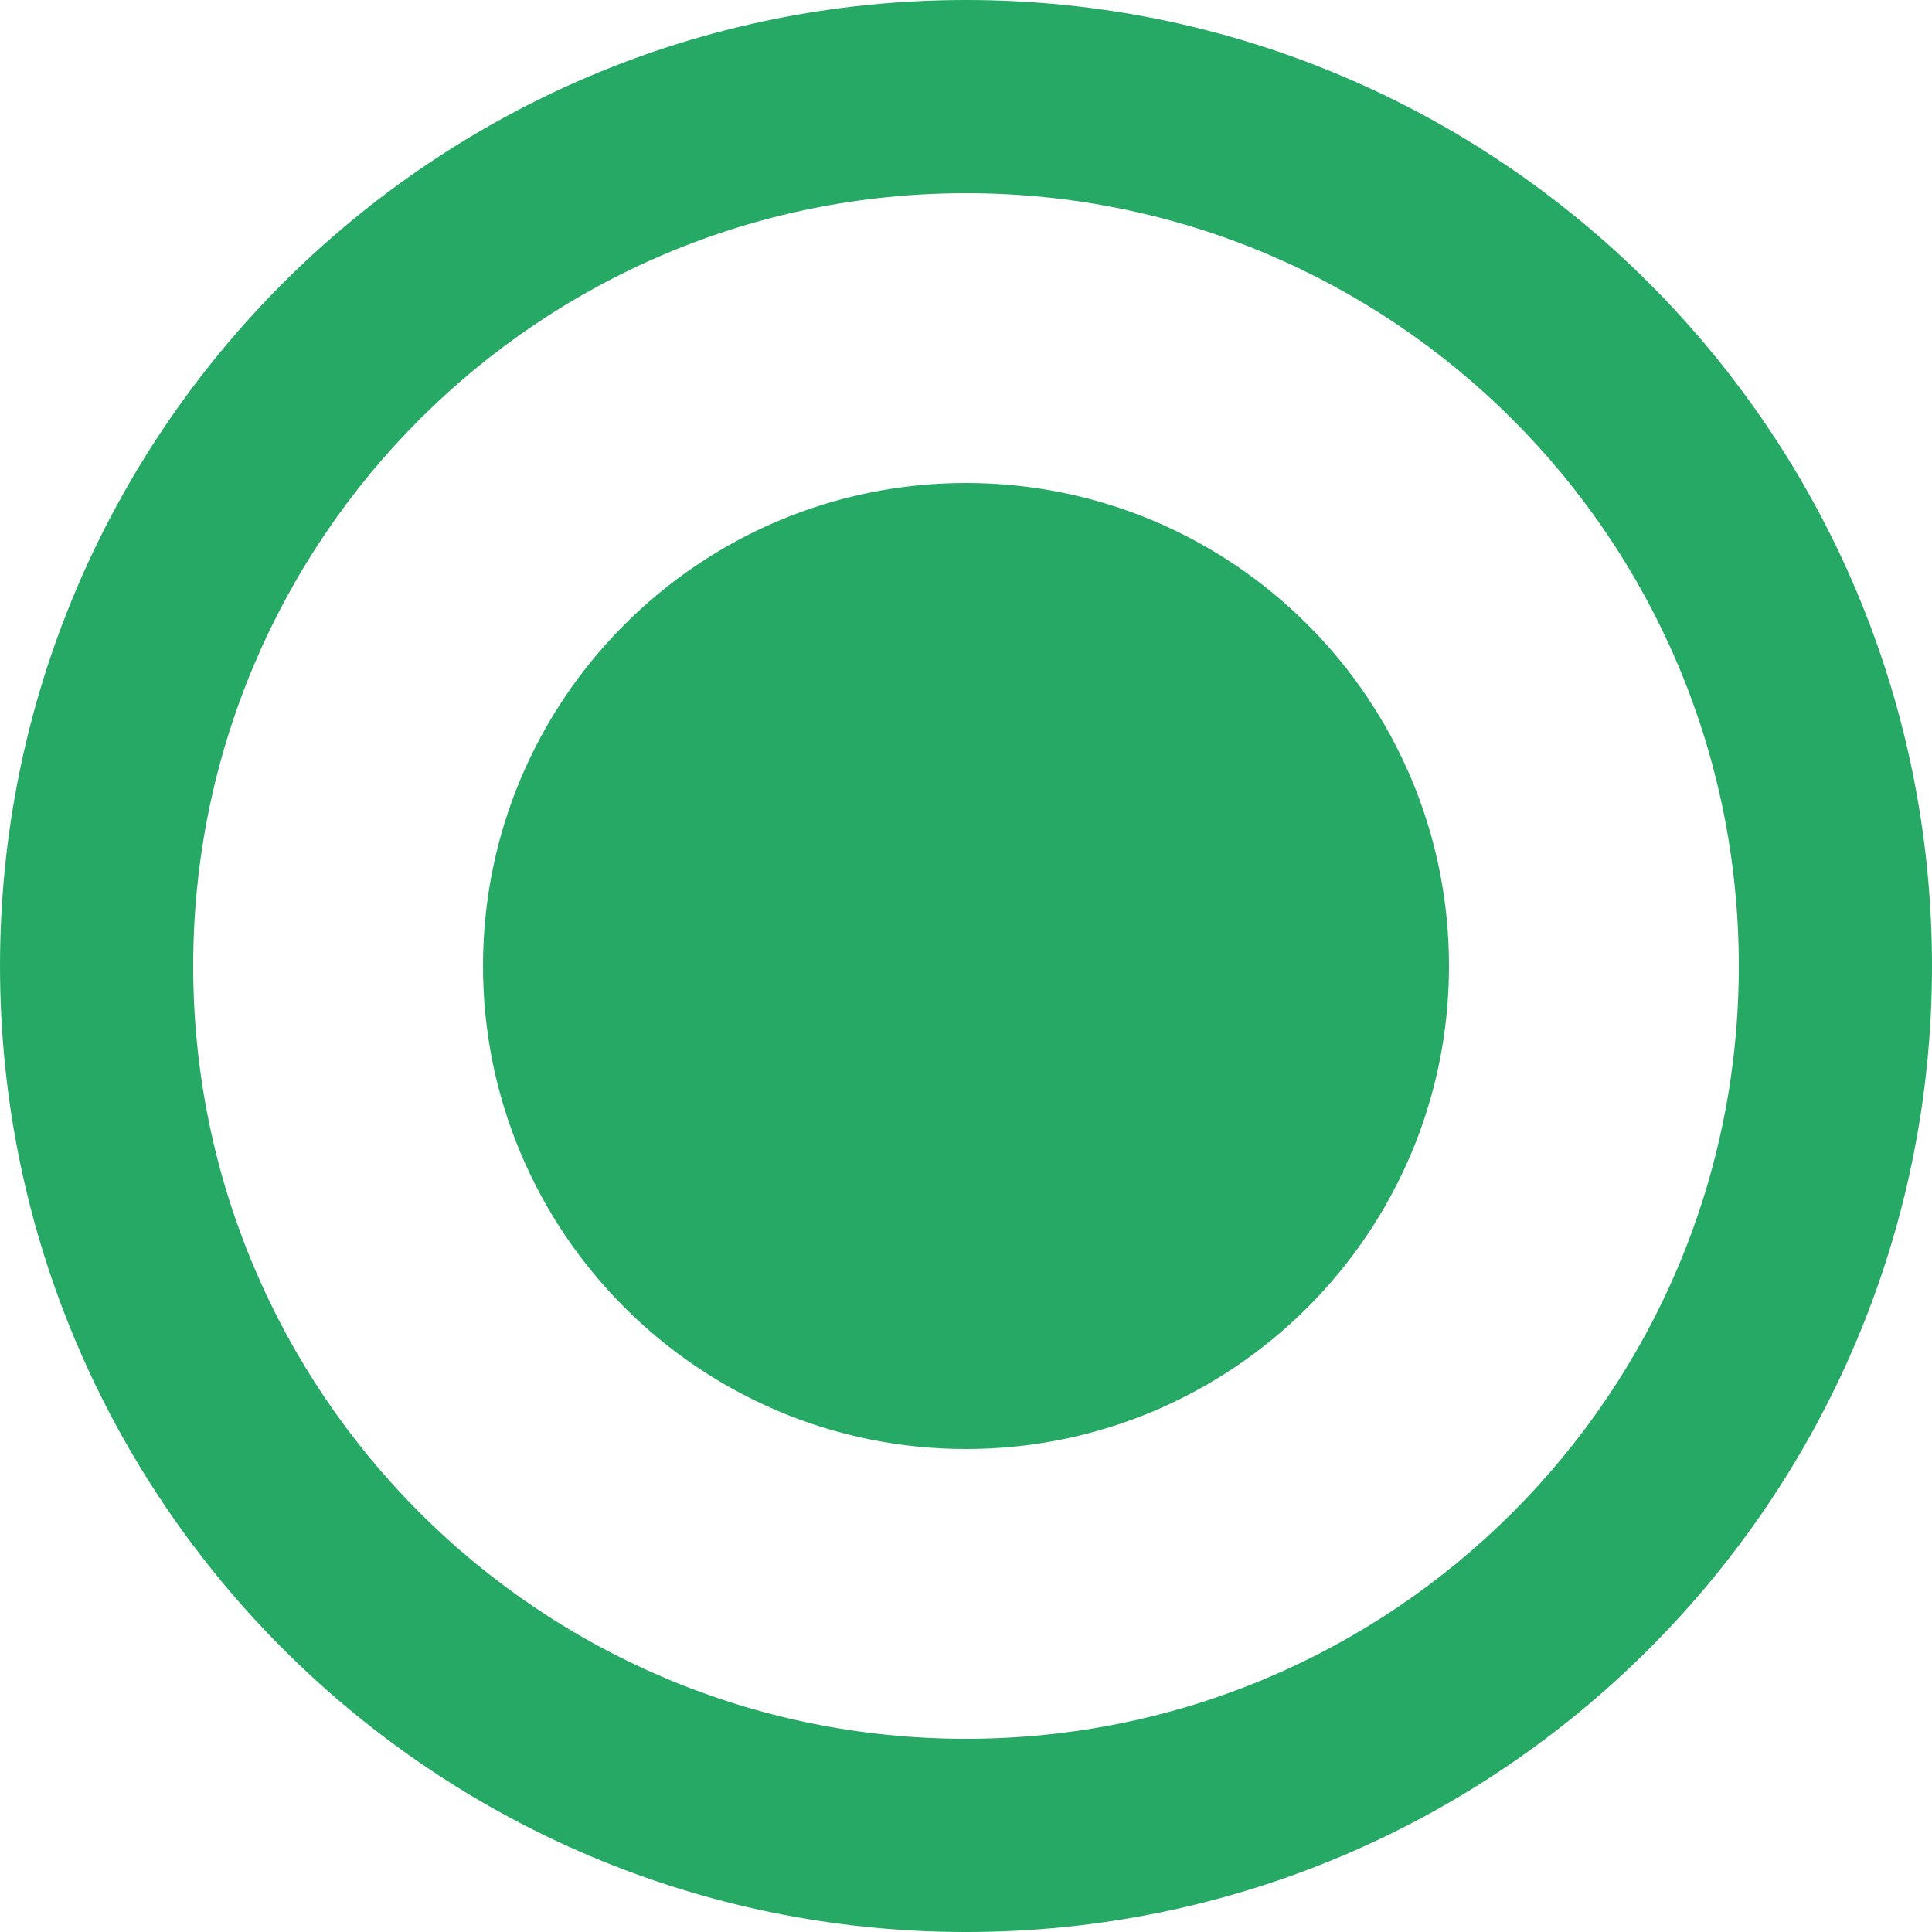
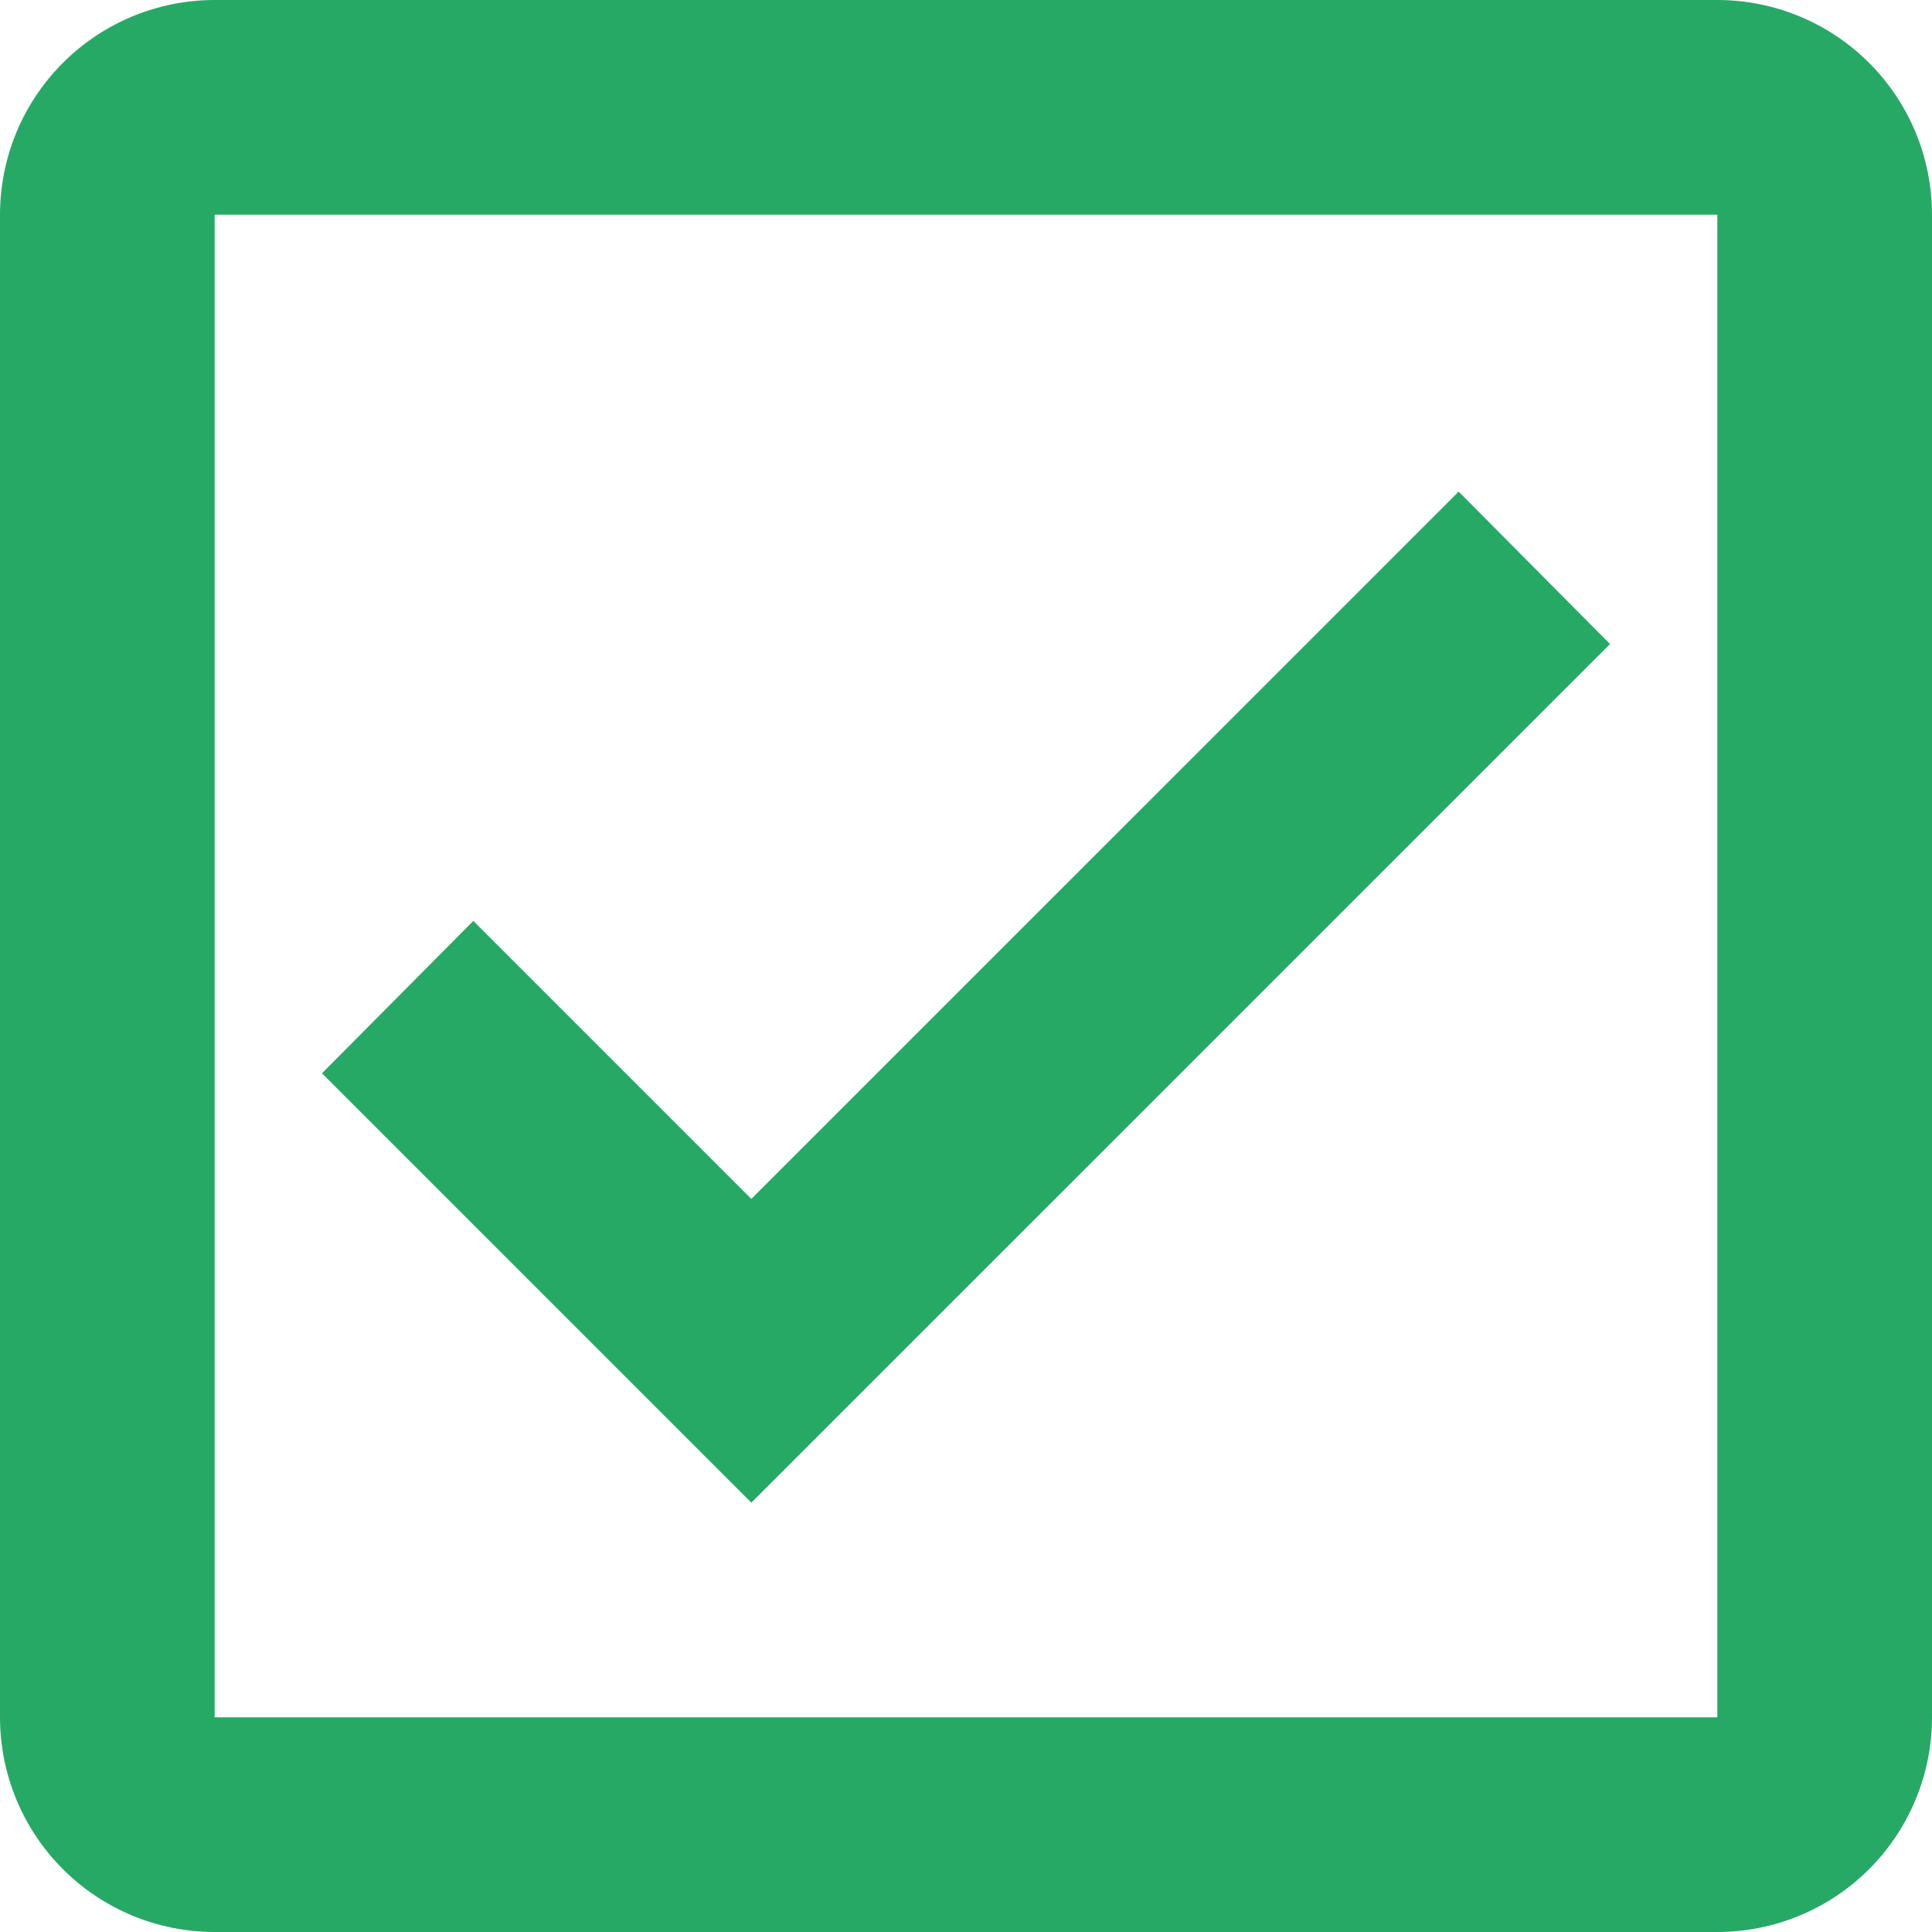
<svg xmlns="http://www.w3.org/2000/svg" width="35" height="35" viewBox="0 0 35 35" fill="none">
-   <path d="M17.5 8.75C12.67 8.75 8.75 12.67 8.75 17.5C8.75 22.33 12.67 26.25 17.5 26.25C22.33 26.25 26.25 22.33 26.25 17.5C26.25 12.67 22.33 8.75 17.5 8.75ZM17.5 0C7.84 0 0 7.84 0 17.5C0 27.16 7.84 35 17.5 35C27.16 35 35 27.16 35 17.5C35 7.84 27.16 0 17.5 0ZM17.5 31.5C9.765 31.5 3.5 25.235 3.5 17.5C3.5 9.765 9.765 3.5 17.5 3.5C25.235 3.5 31.5 9.765 31.5 17.5C31.5 25.235 25.235 31.5 17.5 31.5Z" fill="#27A966" />
+   <path d="M31.111 0H3.889C2.857 0 1.868 0.41 1.139 1.139C0.41 1.868 0 2.857 0 3.889V31.111C0 32.142 0.41 33.132 1.139 33.861C1.868 34.59 2.857 35 3.889 35H31.111C32.142 35 33.132 34.59 33.861 33.861C34.59 33.132 35 32.142 35 31.111V3.889C35 2.857 34.59 1.868 33.861 1.139C33.132 0.41 32.142 0 31.111 0ZM31.111 3.889V31.111H3.889V3.889H31.111ZM13.611 27.222L5.833 19.444L8.575 16.683L13.611 21.719L26.425 8.906L29.167 11.667" fill="#27A966" />
</svg>
